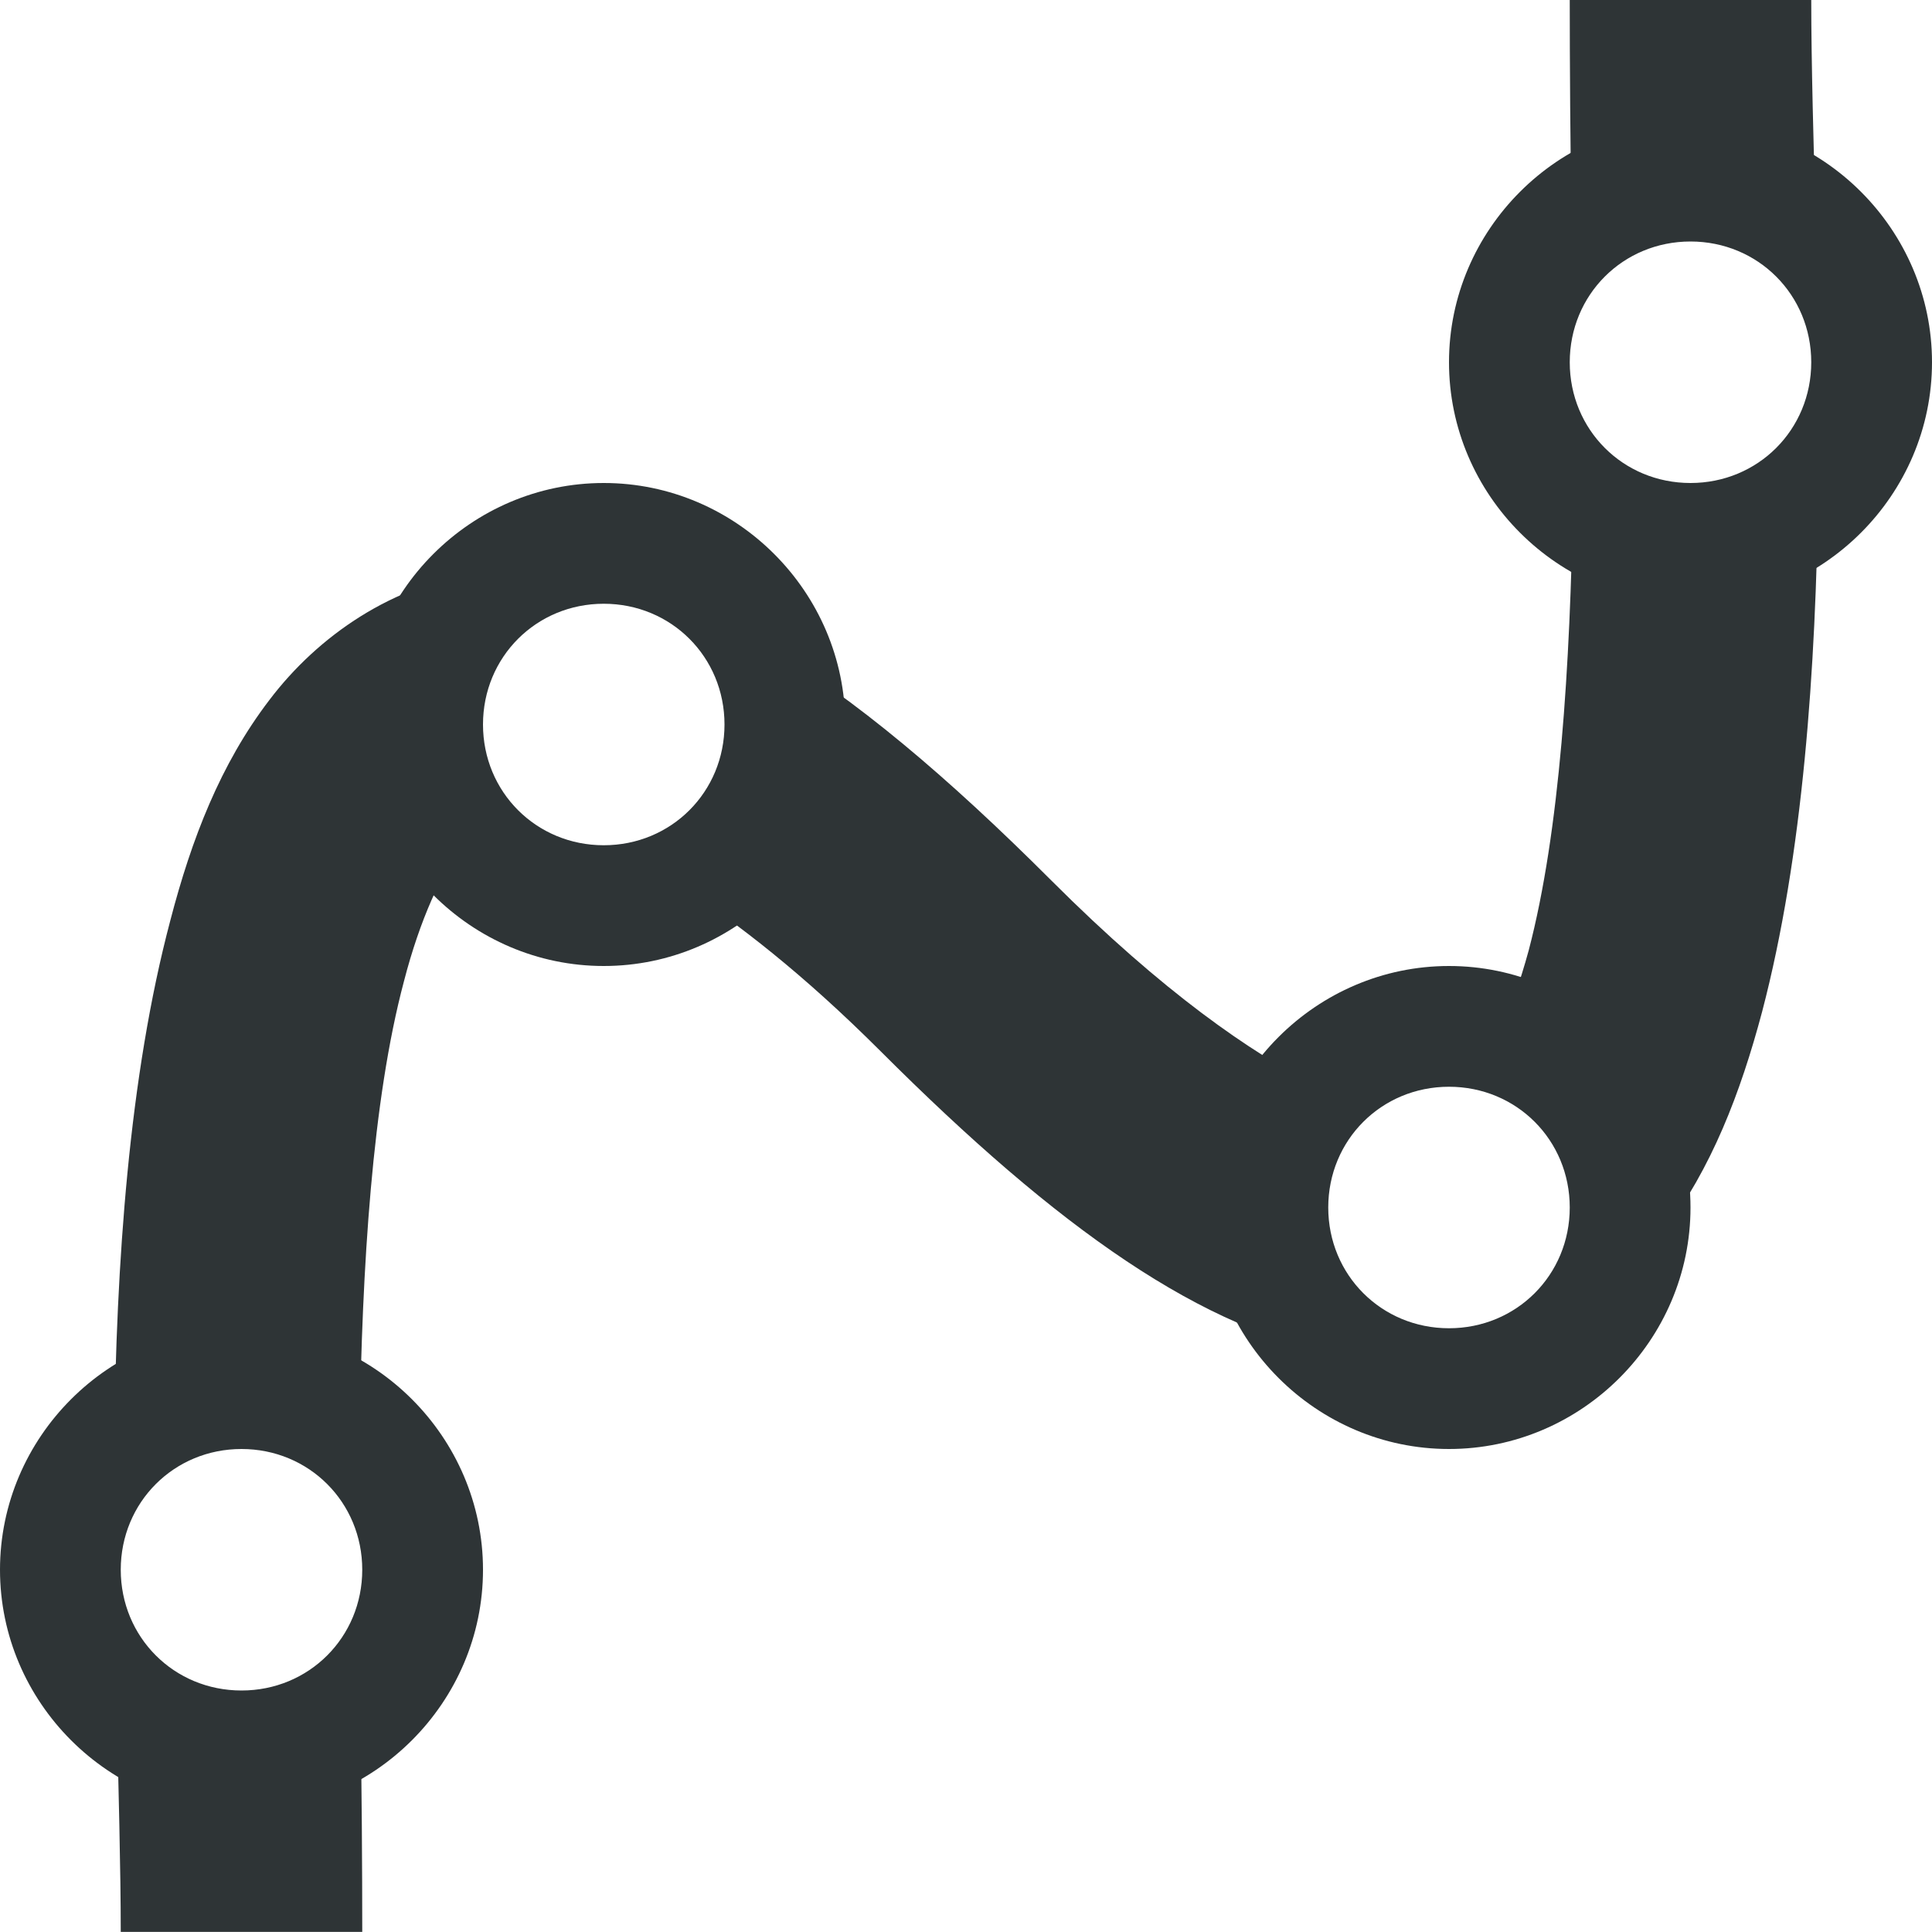
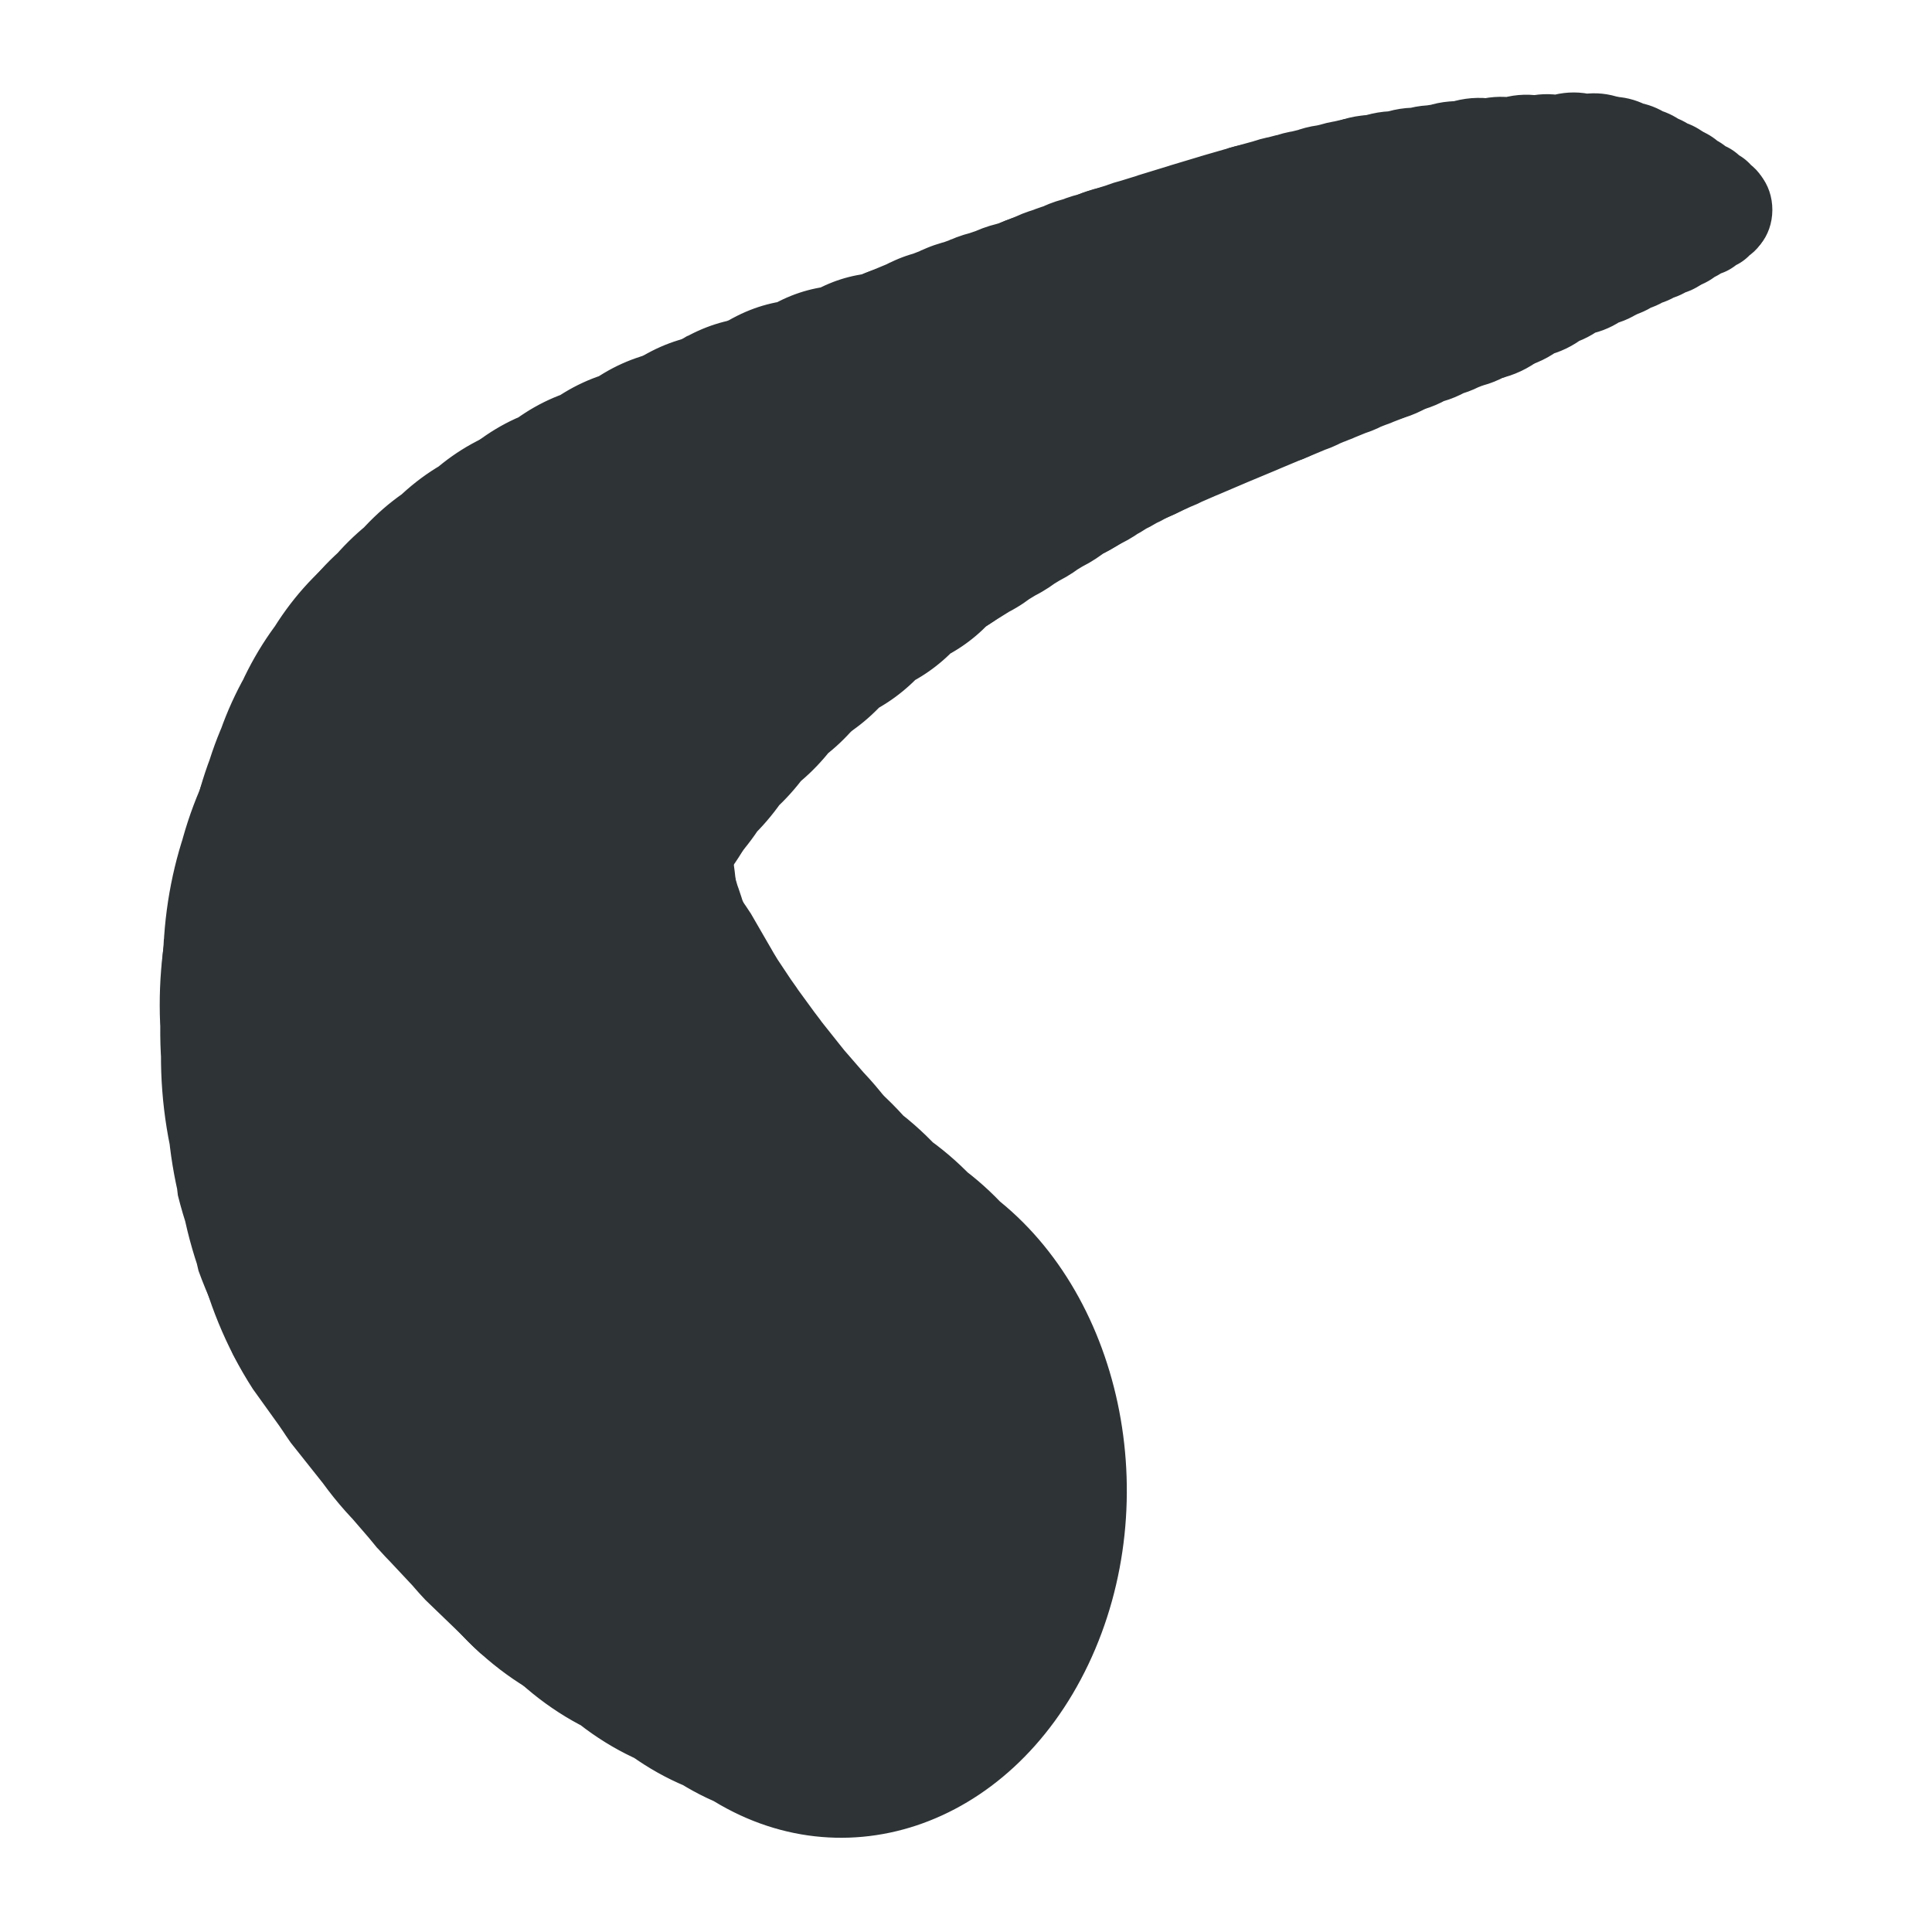
- <svg xmlns="http://www.w3.org/2000/svg" height="16px" viewBox="0 0 16 16" width="16px">
-   <filter id="a" height="100%" width="100%" x="0%" y="0%">
-     <feColorMatrix in="SourceGraphic" type="matrix" values="0 0 0 0 1 0 0 0 0 1 0 0 0 0 1 0 0 0 1 0" />
+ <svg xmlns="http://www.w3.org/2000/svg" height="16px" viewBox="0 0 16 16" width="16px" version="1.1" id="svg173">
+   <defs id="defs177" />
+   <filter id="a" height="1" width="1" x="0" y="0">
+     <feColorMatrix in="SourceGraphic" type="matrix" values="0 0 0 0 1 0 0 0 0 1 0 0 0 0 1 0 0 0 1 0" id="feColorMatrix2" />
  </filter>
  <mask id="b">
-     <g filter="url(#a)">
-       <path d="m 0 0 h 16 v 16 h -16 z" fill-opacity="0.3" />
+     <g filter="url(#a)" id="g7">
+       <path d="m 0 0 h 16 v 16 h -16 z" fill-opacity="0.3" id="path5" />
    </g>
  </mask>
  <clipPath id="c">
-     <path d="m 0 0 h 1024 v 800 h -1024 z" />
+     <path d="m 0 0 h 1024 v 800 h -1024 z" id="path10" />
  </clipPath>
  <mask id="d">
-     <g filter="url(#a)">
-       <path d="m 0 0 h 16 v 16 h -16 z" fill-opacity="0.05" />
+     <g filter="url(#a)" id="g15">
+       <path d="m 0 0 h 16 v 16 h -16 z" fill-opacity="0.05" id="path13" />
    </g>
  </mask>
  <clipPath id="e">
-     <path d="m 0 0 h 1024 v 800 h -1024 z" />
+     <path d="m 0 0 h 1024 v 800 h -1024 z" id="path18" />
  </clipPath>
  <mask id="f">
-     <g filter="url(#a)">
-       <path d="m 0 0 h 16 v 16 h -16 z" fill-opacity="0.05" />
+     <g filter="url(#a)" id="g23">
+       <path d="m 0 0 h 16 v 16 h -16 z" fill-opacity="0.05" id="path21" />
    </g>
  </mask>
  <clipPath id="g">
-     <path d="m 0 0 h 1024 v 800 h -1024 z" />
+     <path d="m 0 0 h 1024 v 800 h -1024 z" id="path26" />
  </clipPath>
  <mask id="h">
-     <g filter="url(#a)">
-       <path d="m 0 0 h 16 v 16 h -16 z" fill-opacity="0.05" />
+     <g filter="url(#a)" id="g31">
+       <path d="m 0 0 h 16 v 16 h -16 z" fill-opacity="0.05" id="path29" />
    </g>
  </mask>
  <clipPath id="i">
-     <path d="m 0 0 h 1024 v 800 h -1024 z" />
+     <path d="m 0 0 h 1024 v 800 h -1024 z" id="path34" />
  </clipPath>
  <mask id="j">
-     <g filter="url(#a)">
-       <path d="m 0 0 h 16 v 16 h -16 z" fill-opacity="0.05" />
+     <g filter="url(#a)" id="g39">
+       <path d="m 0 0 h 16 v 16 h -16 z" fill-opacity="0.05" id="path37" />
    </g>
  </mask>
  <clipPath id="k">
-     <path d="m 0 0 h 1024 v 800 h -1024 z" />
+     <path d="m 0 0 h 1024 v 800 h -1024 z" id="path42" />
  </clipPath>
  <mask id="l">
-     <g filter="url(#a)">
-       <path d="m 0 0 h 16 v 16 h -16 z" fill-opacity="0.05" />
+     <g filter="url(#a)" id="g47">
+       <path d="m 0 0 h 16 v 16 h -16 z" fill-opacity="0.05" id="path45" />
    </g>
  </mask>
  <clipPath id="m">
-     <path d="m 0 0 h 1024 v 800 h -1024 z" />
+     <path d="m 0 0 h 1024 v 800 h -1024 z" id="path50" />
  </clipPath>
  <mask id="n">
-     <g filter="url(#a)">
-       <path d="m 0 0 h 16 v 16 h -16 z" fill-opacity="0.05" />
+     <g filter="url(#a)" id="g55">
+       <path d="m 0 0 h 16 v 16 h -16 z" fill-opacity="0.05" id="path53" />
    </g>
  </mask>
  <clipPath id="o">
-     <path d="m 0 0 h 1024 v 800 h -1024 z" />
+     <path d="m 0 0 h 1024 v 800 h -1024 z" id="path58" />
  </clipPath>
  <mask id="p">
-     <g filter="url(#a)">
-       <path d="m 0 0 h 16 v 16 h -16 z" fill-opacity="0.3" />
+     <g filter="url(#a)" id="g63">
+       <path d="m 0 0 h 16 v 16 h -16 z" fill-opacity="0.3" id="path61" />
    </g>
  </mask>
  <clipPath id="q">
-     <path d="m 0 0 h 1024 v 800 h -1024 z" />
+     <path d="m 0 0 h 1024 v 800 h -1024 z" id="path66" />
  </clipPath>
  <mask id="r">
-     <g filter="url(#a)">
-       <path d="m 0 0 h 16 v 16 h -16 z" fill-opacity="0.5" />
+     <g filter="url(#a)" id="g71">
+       <path d="m 0 0 h 16 v 16 h -16 z" fill-opacity="0.5" id="path69" />
    </g>
  </mask>
  <clipPath id="s">
-     <path d="m 0 0 h 1024 v 800 h -1024 z" />
+     <path d="m 0 0 h 1024 v 800 h -1024 z" id="path74" />
  </clipPath>
  <mask id="t">
-     <g filter="url(#a)">
-       <path d="m 0 0 h 16 v 16 h -16 z" fill-opacity="0.4" />
+     <g filter="url(#a)" id="g79">
+       <path d="m 0 0 h 16 v 16 h -16 z" fill-opacity="0.4" id="path77" />
    </g>
  </mask>
  <clipPath id="u">
-     <path d="m 0 0 h 1024 v 800 h -1024 z" />
+     <path d="m 0 0 h 1024 v 800 h -1024 z" id="path82" />
  </clipPath>
  <mask id="v">
-     <g filter="url(#a)">
-       <path d="m 0 0 h 16 v 16 h -16 z" fill-opacity="0.4" />
+     <g filter="url(#a)" id="g87">
+       <path d="m 0 0 h 16 v 16 h -16 z" fill-opacity="0.4" id="path85" />
    </g>
  </mask>
  <clipPath id="w">
-     <path d="m 0 0 h 1024 v 800 h -1024 z" />
+     <path d="m 0 0 h 1024 v 800 h -1024 z" id="path90" />
  </clipPath>
  <mask id="x">
-     <g filter="url(#a)">
-       <path d="m 0 0 h 16 v 16 h -16 z" fill-opacity="0.5" />
+     <g filter="url(#a)" id="g95">
+       <path d="m 0 0 h 16 v 16 h -16 z" fill-opacity="0.5" id="path93" />
    </g>
  </mask>
  <clipPath id="y">
-     <path d="m 0 0 h 1024 v 800 h -1024 z" />
+     <path d="m 0 0 h 1024 v 800 h -1024 z" id="path98" />
  </clipPath>
  <mask id="z">
-     <g filter="url(#a)">
-       <path d="m 0 0 h 16 v 16 h -16 z" fill-opacity="0.5" />
+     <g filter="url(#a)" id="g103">
+       <path d="m 0 0 h 16 v 16 h -16 z" fill-opacity="0.5" id="path101" />
    </g>
  </mask>
  <clipPath id="A">
-     <path d="m 0 0 h 1024 v 800 h -1024 z" />
+     <path d="m 0 0 h 1024 v 800 h -1024 z" id="path106" />
  </clipPath>
-   <g clip-path="url(#c)" mask="url(#b)" transform="matrix(1 0 0 1 -76 -700)">
-     <path d="m 562.461 212.059 h 10.449 c -1.184 0.492 -1.297 2.461 0 3 h -10.449 z m 0 0" fill="#2e3436" />
+   <g clip-path="url(#c)" mask="url(#b)" transform="matrix(1 0 0 1 -76 -700)" id="g111">
+     <path d="m 562.461 212.059 h 10.449 c -1.184 0.492 -1.297 2.461 0 3 h -10.449 z m 0 0" fill="#2e3436" id="path109" />
  </g>
-   <g clip-path="url(#e)" mask="url(#d)" transform="matrix(1 0 0 1 -76 -700)">
-     <path d="m 16 632 h 1 v 1 h -1 z m 0 0" fill="#2e3436" fill-rule="evenodd" />
+   <g clip-path="url(#e)" mask="url(#d)" transform="matrix(1 0 0 1 -76 -700)" id="g115">
+     <path d="m 16 632 h 1 v 1 h -1 z m 0 0" fill="#2e3436" fill-rule="evenodd" id="path113" />
  </g>
-   <g clip-path="url(#g)" mask="url(#f)" transform="matrix(1 0 0 1 -76 -700)">
-     <path d="m 17 631 h 1 v 1 h -1 z m 0 0" fill="#2e3436" fill-rule="evenodd" />
+   <g clip-path="url(#g)" mask="url(#f)" transform="matrix(1 0 0 1 -76 -700)" id="g119">
+     <path d="m 17 631 h 1 v 1 h -1 z m 0 0" fill="#2e3436" fill-rule="evenodd" id="path117" />
  </g>
-   <g clip-path="url(#i)" mask="url(#h)" transform="matrix(1 0 0 1 -76 -700)">
-     <path d="m 18 634 h 1 v 1 h -1 z m 0 0" fill="#2e3436" fill-rule="evenodd" />
+   <g clip-path="url(#i)" mask="url(#h)" transform="matrix(1 0 0 1 -76 -700)" id="g123">
+     <path d="m 18 634 h 1 v 1 h -1 z m 0 0" fill="#2e3436" fill-rule="evenodd" id="path121" />
  </g>
-   <g clip-path="url(#k)" mask="url(#j)" transform="matrix(1 0 0 1 -76 -700)">
-     <path d="m 16 634 h 1 v 1 h -1 z m 0 0" fill="#2e3436" fill-rule="evenodd" />
+   <g clip-path="url(#k)" mask="url(#j)" transform="matrix(1 0 0 1 -76 -700)" id="g127">
+     <path d="m 16 634 h 1 v 1 h -1 z m 0 0" fill="#2e3436" fill-rule="evenodd" id="path125" />
  </g>
-   <g clip-path="url(#m)" mask="url(#l)" transform="matrix(1 0 0 1 -76 -700)">
-     <path d="m 17 635 h 1 v 1 h -1 z m 0 0" fill="#2e3436" fill-rule="evenodd" />
+   <g clip-path="url(#m)" mask="url(#l)" transform="matrix(1 0 0 1 -76 -700)" id="g131">
+     <path d="m 17 635 h 1 v 1 h -1 z m 0 0" fill="#2e3436" fill-rule="evenodd" id="path129" />
  </g>
-   <g clip-path="url(#o)" mask="url(#n)" transform="matrix(1 0 0 1 -76 -700)">
-     <path d="m 19 635 h 1 v 1 h -1 z m 0 0" fill="#2e3436" fill-rule="evenodd" />
+   <g clip-path="url(#o)" mask="url(#n)" transform="matrix(1 0 0 1 -76 -700)" id="g135">
+     <path d="m 19 635 h 1 v 1 h -1 z m 0 0" fill="#2e3436" fill-rule="evenodd" id="path133" />
  </g>
-   <g clip-path="url(#q)" mask="url(#p)" transform="matrix(1 0 0 1 -76 -700)">
-     <path d="m 136 660 v 7 h 7 v -7 z m 0 0" fill="#2e3436" />
+   <g clip-path="url(#q)" mask="url(#p)" transform="matrix(1 0 0 1 -76 -700)" id="g139">
+     <path d="m 136 660 v 7 h 7 v -7 z m 0 0" fill="#2e3436" id="path137" />
  </g>
-   <g clip-path="url(#s)" mask="url(#r)" transform="matrix(1 0 0 1 -76 -700)">
-     <path d="m 199 642 h 3 v 12 h -3 z m 0 0" fill="#2e3436" />
+   <g clip-path="url(#s)" mask="url(#r)" transform="matrix(1 0 0 1 -76 -700)" id="g143">
+     <path d="m 199 642 h 3 v 12 h -3 z m 0 0" fill="#2e3436" id="path141" />
  </g>
-   <g fill="#2e3436">
-     <path d="m 13 0 c 0 0.496 0.004 1.238 0.016 1.879 c 0.266 -0.234 0.605 -0.379 0.984 -0.379 c 0.402 0 0.766 0.16 1.039 0.422 c -0.02 -0.734 -0.039 -1.402 -0.039 -1.922 z m 2.059 4.066 c -0.273 0.266 -0.645 0.434 -1.059 0.434 c -0.375 0 -0.711 -0.141 -0.973 -0.367 c -0.023 1.383 -0.109 2.754 -0.367 3.738 c -0.074 0.27 -0.156 0.5 -0.242 0.695 c 0.625 0.184 1.082 0.75 1.082 1.434 c 0 0.23 -0.055 0.445 -0.145 0.641 c 0.152 -0.137 0.297 -0.277 0.418 -0.434 c 0.402 -0.531 0.641 -1.156 0.82 -1.828 c 0.34 -1.297 0.445 -2.844 0.465 -4.312 z m -10.859 0.672 c -0.07 0.004 -0.141 -0.004 -0.211 0.004 c -0.73 0.09 -1.355 0.523 -1.758 1.055 c -0.406 0.531 -0.645 1.152 -0.82 1.824 c -0.344 1.297 -0.449 2.844 -0.465 4.316 c 0.27 -0.27 0.641 -0.438 1.055 -0.438 c 0.375 0 0.711 0.141 0.977 0.371 c 0.02 -1.387 0.105 -2.758 0.367 -3.742 c 0.133 -0.516 0.316 -0.906 0.48 -1.121 c 0.016 -0.023 0.023 -0.023 0.039 -0.043 c -0.223 -0.262 -0.363 -0.594 -0.363 -0.965 c 0 -0.531 0.281 -0.996 0.699 -1.262 z m 2.148 0.613 c 0.094 0.195 0.152 0.414 0.152 0.648 c 0 0.594 -0.348 1.102 -0.848 1.348 c 0.461 0.305 0.992 0.711 1.641 1.359 c 1.469 1.469 2.676 2.324 3.848 2.52 c -0.387 -0.27 -0.641 -0.719 -0.641 -1.227 c 0 -0.391 0.152 -0.742 0.398 -1.008 c -0.535 -0.273 -1.258 -0.766 -2.191 -1.699 c -0.863 -0.863 -1.633 -1.512 -2.359 -1.941 z m -5.383 8.73 c 0.016 0.73 0.035 1.398 0.035 1.918 h 2 c 0 -0.496 -0.004 -1.238 -0.016 -1.875 c -0.266 0.23 -0.605 0.375 -0.984 0.375 c -0.402 0 -0.766 -0.16 -1.035 -0.418 z m 0 0" />
-     <path d="m 2 11 c -1.098 0 -2 0.902 -2 2 s 0.902 2 2 2 s 2 -0.902 2 -2 s -0.902 -2 -2 -2 z m 0 1 c 0.559 0 1 0.441 1 1 s -0.441 1 -1 1 s -1 -0.441 -1 -1 s 0.441 -1 1 -1 z m 0 0" />
-     <path d="m 14 1 c -1.098 0 -2 0.902 -2 2 s 0.902 2 2 2 s 2 -0.902 2 -2 s -0.902 -2 -2 -2 z m 0 1 c 0.559 0 1 0.441 1 1 s -0.441 1 -1 1 s -1 -0.441 -1 -1 s 0.441 -1 1 -1 z m 0 0" />
-     <path d="m 5 4 c -1.098 0 -2 0.902 -2 2 s 0.902 2 2 2 s 2 -0.902 2 -2 s -0.902 -2 -2 -2 z m 0 1 c 0.559 0 1 0.441 1 1 s -0.441 1 -1 1 s -1 -0.441 -1 -1 s 0.441 -1 1 -1 z m 0 0" />
-     <path d="m 12 8 c -1.098 0 -2 0.902 -2 2 s 0.902 2 2 2 s 2 -0.902 2 -2 s -0.902 -2 -2 -2 z m 0 1 c 0.559 0 1 0.441 1 1 s -0.441 1 -1 1 s -1 -0.441 -1 -1 s 0.441 -1 1 -1 z m 0 0" />
+   <g clip-path="url(#u)" mask="url(#t)" transform="matrix(1 0 0 1 -76 -700)" id="g159">
+     <path d="m 209.5 144.16 c 0.277 0 0.5 0.223 0.5 0.5 v 1 c 0 0.277 -0.223 0.5 -0.5 0.5 s -0.5 -0.223 -0.5 -0.5 v -1 c 0 -0.277 0.223 -0.5 0.5 -0.5 z m 0 0" fill="#2e3436" id="path157" />
  </g>
-   <g clip-path="url(#u)" mask="url(#t)" transform="matrix(1 0 0 1 -76 -700)">
-     <path d="m 209.5 144.16 c 0.277 0 0.5 0.223 0.5 0.5 v 1 c 0 0.277 -0.223 0.5 -0.5 0.5 s -0.5 -0.223 -0.5 -0.5 v -1 c 0 -0.277 0.223 -0.5 0.5 -0.5 z m 0 0" fill="#2e3436" />
+   <g clip-path="url(#w)" mask="url(#v)" transform="matrix(1 0 0 1 -76 -700)" id="g163">
+     <path d="m 206.5 144.16 c 0.277 0 0.5 0.223 0.5 0.5 v 1 c 0 0.277 -0.223 0.5 -0.5 0.5 s -0.5 -0.223 -0.5 -0.5 v -1 c 0 -0.277 0.223 -0.5 0.5 -0.5 z m 0 0" fill="#2e3436" id="path161" />
  </g>
-   <g clip-path="url(#w)" mask="url(#v)" transform="matrix(1 0 0 1 -76 -700)">
-     <path d="m 206.5 144.16 c 0.277 0 0.5 0.223 0.5 0.5 v 1 c 0 0.277 -0.223 0.5 -0.5 0.5 s -0.5 -0.223 -0.5 -0.5 v -1 c 0 -0.277 0.223 -0.5 0.5 -0.5 z m 0 0" fill="#2e3436" />
+   <g clip-path="url(#y)" mask="url(#x)" transform="matrix(1 0 0 1 -76 -700)" id="g167">
+     <path d="m 229.5 143.16 c -0.547 0 -1 0.457 -1 1 c 0 0.547 0.453 1 1 1 s 1 -0.453 1 -1 c 0 -0.543 -0.453 -1 -1 -1 z m 0 0" fill="#2e3436" id="path165" />
  </g>
-   <g clip-path="url(#y)" mask="url(#x)" transform="matrix(1 0 0 1 -76 -700)">
-     <path d="m 229.5 143.16 c -0.547 0 -1 0.457 -1 1 c 0 0.547 0.453 1 1 1 s 1 -0.453 1 -1 c 0 -0.543 -0.453 -1 -1 -1 z m 0 0" fill="#2e3436" />
+   <g clip-path="url(#A)" mask="url(#z)" transform="matrix(1 0 0 1 -76 -700)" id="g171">
+     <path d="m 226.453 143.16 c -0.52 0 -0.953 0.434 -0.953 0.953 v 0.094 c 0 0.52 0.434 0.953 0.953 0.953 h 0.094 c 0.52 0 0.953 -0.434 0.953 -0.953 v -0.094 c 0 -0.52 -0.434 -0.953 -0.953 -0.953 z m 0 0" fill="#2e3436" id="path169" />
  </g>
-   <g clip-path="url(#A)" mask="url(#z)" transform="matrix(1 0 0 1 -76 -700)">
-     <path d="m 226.453 143.16 c -0.52 0 -0.953 0.434 -0.953 0.953 v 0.094 c 0 0.52 0.434 0.953 0.953 0.953 h 0.094 c 0.52 0 0.953 -0.434 0.953 -0.953 v -0.094 c 0 -0.52 -0.434 -0.953 -0.953 -0.953 z m 0 0" fill="#2e3436" />
+   <g id="g6159">
+     <path d="m 14.339,1.485 -0.008,-0.037 a 0.287,0.236 90 0 0 0.082,0.566 v 0 l -0.003,-0.038 a 0.25,0.205 90 0 0 -0.071,-0.492 v 0 m -0.161,0.409 -0.025,0.023 a 0.325,0.267 90 0 0 0.44,-0.369 v 0 l -0.026,0.02 a 0.287,0.236 90 0 0 -0.389,0.326 v 0 m 0.112,-0.47 -0.015,-0.034 a 0.363,0.298 90 0 0 0.186,0.689 v 0 l -0.005,-0.038 A 0.325,0.267 90 0 0 14.289,1.425 v 0 m 0.063,-0.052 -0.021,-0.036 a 0.4,0.329 90 0 0 0.035,0.8 v 0 l 0.018,-0.039 a 0.363,0.298 90 0 0 -0.032,-0.724 v 0 m -0.002,-0.037 -0.043,-0.038 a 0.438,0.36 90 0 0 -0.003,0.876 v 0 l 0.043,-0.037 a 0.4,0.329 90 0 0 0.003,-0.801 v 0" fill="rgb(000,000,000,1.000)" stroke="none" id="path6122" style="fill:#2e3436;fill-opacity:1;stroke-width:0.324" />
+     <path d="m 14.317,1.298 -0.07,-0.061 a 0.496,0.408 90 0 0 -0.024,0.992 v 0 l 0.073,-0.055 a 0.438,0.36 90 0 0 0.022,-0.876 v 0 m -0.067,-0.06 -0.093,-0.062 a 0.554,0.455 90 0 0 -0.035,1.107 v 0 l 0.097,-0.053 a 0.496,0.408 90 0 0 0.032,-0.991 v 0 m -0.094,-0.062 -0.108,-0.063 a 0.612,0.503 90 0 0 -0.037,1.223 v 0 l 0.111,-0.053 a 0.554,0.455 90 0 0 0.033,-1.107 v 0 M 14.044,1.112 13.929,1.051 a 0.67,0.55 90 0 0 -0.03,1.339 v 0 l 0.117,-0.054 a 0.612,0.503 90 0 0 0.028,-1.223 v 0 M 13.92,1.05 13.806,0.991 a 0.728,0.598 90 0 0 -0.013,1.456 v 0 l 0.115,-0.056 a 0.67,0.55 90 0 0 0.012,-1.34 v 0" fill="rgb(000,000,000,1.000)" stroke="none" id="path6119" style="fill:#2e3436;fill-opacity:1;stroke-width:0.324" />
+     <path d="m 13.809,0.991 -0.108,-0.05 a 0.775,0.637 90 0 0 -0.021,1.551 v 0 L 13.79,2.447 A 0.728,0.598 90 0 0 13.809,0.991 v 0 m -0.1,-0.049 -0.107,-0.051 a 0.823,0.676 90 0 0 -0.038,1.645 v 0 l 0.109,-0.044 a 0.775,0.637 90 0 0 0.036,-1.55 v 0 M 13.587,0.89 13.474,0.842 a 0.87,0.715 90 0 0 -0.007,1.741 v 0 l 0.114,-0.047 a 0.823,0.676 90 0 0 0.007,-1.646 v 0 m -0.149,-0.047 -0.127,-0.041 a 0.918,0.754 90 0 0 0.067,1.834 v 0 l 0.124,-0.054 a 0.87,0.715 90 0 0 -0.063,-1.739 v 0 m -0.174,-0.036 -0.148,-0.028 a 0.965,0.793 90 0 0 0.169,1.92 v 0 l 0.14,-0.066 A 0.918,0.754 90 0 0 13.264,0.806 v 0" fill="rgb(000,000,000,1.000)" stroke="none" id="path6116" style="fill:#2e3436;fill-opacity:1;stroke-width:0.324" />
+     <path d="m 13.07,0.786 -0.175,-0.006 A 1.006,0.827 90 0 0 13.168,2.765 v 0 l 0.164,-0.075 A 0.965,0.793 90 0 0 13.07,0.786 v 0 m -0.203,1.8524e-4 -0.197,0.007 A 1.048,0.861 90 0 0 13.012,2.846 v 0 L 13.196,2.759 A 1.006,0.827 90 0 0 12.867,0.786 v 0 m -0.212,0.011 -0.209,0.014 a 1.089,0.895 90 0 0 0.387,2.126 v 0 L 13.027,2.842 A 1.048,0.861 90 0 0 12.655,0.797 v 0 m -0.214,0.016 -0.209,0.016 a 1.13,0.929 90 0 0 0.413,2.203 v 0 l 0.194,-0.096 A 1.089,0.895 90 0 0 12.44,0.812 v 0 m -0.206,0.015 -0.199,0.012 a 1.171,0.962 90 0 0 0.422,2.286 v 0 L 12.642,3.032 A 1.13,0.929 90 0 0 12.235,0.827 v 0" fill="rgb(000,000,000,1.000)" stroke="none" id="path6113" style="fill:#2e3436;fill-opacity:1;stroke-width:0.324" />
+     <path d="m 12.041,0.838 -0.183,0.028 a 1.191,0.979 90 0 0 0.419,2.328 v 0 l 0.176,-0.068 A 1.171,0.962 90 0 0 12.041,0.838 v 0 m -0.185,0.029 -0.178,0.027 a 1.212,0.996 90 0 0 0.429,2.366 v 0 l 0.171,-0.067 A 1.191,0.979 90 0 0 11.856,0.866 v 0 m -0.183,0.028 -0.176,0.028 a 1.232,1.012 90 0 0 0.445,2.404 v 0 l 0.169,-0.067 A 1.212,0.996 90 0 0 11.673,0.895 v 0 M 11.491,0.924 11.315,0.953 a 1.252,1.029 90 0 0 0.467,2.439 v 0 L 11.95,3.324 A 1.232,1.012 90 0 0 11.491,0.924 v 0 m -0.185,0.032 -0.178,0.032 a 1.272,1.046 90 0 0 0.493,2.473 v 0 L 11.79,3.39 A 1.252,1.029 90 0 0 11.306,0.956 v 0" fill="rgb(000,000,000,1.000)" stroke="none" id="path6110" style="fill:#2e3436;fill-opacity:1;stroke-width:0.324" />
+     <path d="m 11.119,0.99 -0.175,0.04 a 1.286,1.057 90 0 0 0.514,2.495 v 0 l 0.17,-0.066 A 1.272,1.046 90 0 0 11.119,0.99 v 0 m -0.182,0.042 -0.172,0.04 a 1.3,1.068 90 0 0 0.534,2.517 v 0 L 11.465,3.522 A 1.286,1.057 90 0 0 10.936,1.032 v 0 m -0.18,0.043 -0.175,0.043 a 1.313,1.079 90 0 0 0.556,2.538 v 0 l 0.169,-0.069 A 1.3,1.068 90 0 0 10.756,1.074 v 0 m -0.183,0.045 -0.184,0.048 a 1.327,1.09 90 0 0 0.578,2.559 v 0 L 11.145,3.652 A 1.313,1.079 90 0 0 10.573,1.12 v 0 m -0.192,0.05 -0.2,0.055 a 1.341,1.102 90 0 0 0.6,2.58 v 0 l 0.194,-0.081 A 1.327,1.09 90 0 0 10.381,1.17 v 0" fill="rgb(000,000,000,1.000)" stroke="none" id="path6107" style="fill:#2e3436;fill-opacity:1;stroke-width:0.324" />
+     <path d="m 10.175,1.227 -0.229,0.066 a 1.355,1.113 90 0 0 0.619,2.602 v 0 l 0.222,-0.093 A 1.341,1.102 90 0 0 10.175,1.227 v 0 M 9.941,1.295 9.688,1.371 A 1.369,1.125 90 0 0 10.324,3.996 v 0 L 10.571,3.893 A 1.355,1.113 90 0 0 9.941,1.295 v 0 M 9.683,1.373 9.425,1.452 A 1.383,1.136 90 0 0 10.078,4.101 v 0 L 10.329,3.994 A 1.369,1.125 90 0 0 9.683,1.373 v 0 M 9.418,1.455 9.176,1.53 a 1.396,1.147 90 0 0 0.673,2.67 v 0 L 10.084,4.098 A 1.383,1.136 90 0 0 9.418,1.455 v 0 M 9.166,1.534 8.96,1.599 a 1.41,1.159 90 0 0 0.7,2.689 v 0 L 9.859,4.197 A 1.396,1.147 90 0 0 9.166,1.534 v 0" fill="rgb(000,000,000,1.000)" stroke="none" id="path6104" style="fill:#2e3436;fill-opacity:1;stroke-width:0.324" />
+     <path d="M 8.945,1.605 8.793,1.655 A 1.421,1.168 90 0 0 9.528,4.353 v 0 L 9.675,4.282 A 1.41,1.159 90 0 0 8.945,1.605 v 0 m -0.174,0.059 -0.113,0.037 a 1.432,1.177 90 0 0 0.785,2.7 v 0 L 9.55,4.344 A 1.421,1.168 90 0 0 8.771,1.664 v 0 m -0.14,0.049 -0.099,0.034 A 1.443,1.186 90 0 0 9.378,4.444 v 0 L 9.47,4.389 A 1.432,1.177 90 0 0 8.631,1.713 v 0 m -0.114,0.041 -0.111,0.042 a 1.454,1.195 90 0 0 0.881,2.702 v 0 L 9.392,4.437 A 1.443,1.186 90 0 0 8.518,1.755 v 0 M 8.409,1.795 8.261,1.855 A 1.465,1.203 90 0 0 9.145,4.579 v 0 L 9.286,4.5 A 1.454,1.195 90 0 0 8.409,1.795 v 0" fill="rgb(000,000,000,1.000)" stroke="none" id="path6101" style="fill:#2e3436;fill-opacity:1;stroke-width:0.324" />
+     <path d="m 8.269,1.851 -0.19,0.063 a 1.49,1.224 90 0 0 0.884,2.778 v 0 L 9.138,4.583 A 1.465,1.203 90 0 0 8.269,1.851 v 0 M 8.079,1.914 7.868,1.986 a 1.515,1.245 90 0 0 0.899,2.825 v 0 L 8.963,4.692 A 1.49,1.224 90 0 0 8.079,1.914 v 0 M 7.861,1.99 7.63,2.073 a 1.54,1.265 90 0 0 0.929,2.865 v 0 L 8.774,4.808 A 1.515,1.245 90 0 0 7.861,1.99 v 0 M 7.617,2.08 7.367,2.176 a 1.565,1.286 90 0 0 0.971,2.899 v 0 L 8.572,4.932 A 1.54,1.265 90 0 0 7.617,2.08 v 0 M 7.349,2.186 7.082,2.297 a 1.59,1.307 90 0 0 1.023,2.926 v 0 L 8.357,5.066 A 1.565,1.286 90 0 0 7.349,2.186 v 0" fill="rgb(000,000,000,1.000)" stroke="none" id="path6098" style="fill:#2e3436;fill-opacity:1;stroke-width:0.324" />
+     <path d="M 7.077,2.3 6.769,2.394 A 1.651,1.357 90 0 0 7.843,5.427 v 0 L 8.111,5.22 A 1.59,1.307 90 0 0 7.077,2.3 v 0 m -0.308,0.095 -0.336,0.11 a 1.712,1.407 90 0 0 1.115,3.145 v 0 L 7.843,5.427 A 1.651,1.357 90 0 0 6.768,2.395 v 0 M 6.417,2.513 6.067,2.635 A 1.773,1.457 90 0 0 7.252,5.876 v 0 L 7.562,5.641 A 1.712,1.407 90 0 0 6.417,2.513 v 0 M 6.037,2.652 5.689,2.784 a 1.835,1.507 90 0 0 1.288,3.318 v 0 L 7.282,5.859 A 1.773,1.457 90 0 0 6.037,2.652 v 0 M 5.64,2.814 5.309,2.954 a 1.896,1.558 90 0 0 1.433,3.367 v 0 L 7.026,6.072 A 1.835,1.507 90 0 0 5.64,2.814 v 0" fill="rgb(000,000,000,1.000)" stroke="none" id="path6095" style="fill:#2e3436;fill-opacity:1;stroke-width:0.324" />
+     <path d="M 5.257,2.989 4.933,3.133 a 1.965,1.615 90 0 0 1.594,3.417 v 0 L 6.795,6.286 A 1.896,1.558 90 0 0 5.257,2.989 v 0 M 4.894,3.16 4.571,3.317 a 2.034,1.671 90 0 0 1.731,3.48 v 0 L 6.566,6.522 A 1.965,1.615 90 0 0 4.894,3.16 v 0 M 4.527,3.351 4.214,3.515 a 2.103,1.728 90 0 0 1.88,3.53 v 0 L 6.345,6.764 A 2.034,1.671 90 0 0 4.527,3.351 v 0 M 4.161,3.559 3.868,3.725 a 2.172,1.785 90 0 0 2.052,3.555 v 0 L 6.148,7.001 A 2.103,1.728 90 0 0 4.161,3.559 v 0 M 3.798,3.788 3.535,3.95 a 2.241,1.842 90 0 0 2.263,3.537 v 0 L 5.991,7.216 A 2.172,1.785 90 0 0 3.798,3.788 v 0" fill="rgb(000,000,000,1.000)" stroke="none" id="path6092" style="fill:#2e3436;fill-opacity:1;stroke-width:0.324" />
+     <path d="m 3.441,4.045 -0.229,0.165 a 2.304,1.893 90 0 0 2.519,3.44 v 0 l 0.161,-0.258 A 2.241,1.842 90 0 0 3.441,4.045 v 0 M 3.114,4.323 2.909,4.491 a 2.366,1.944 90 0 0 2.787,3.301 v 0 L 5.828,7.537 A 2.304,1.893 90 0 0 3.114,4.323 v 0 M 2.815,4.617 2.632,4.785 a 2.429,1.996 90 0 0 3.053,3.129 v 0 L 5.789,7.666 A 2.366,1.944 90 0 0 2.815,4.617 v 0 M 2.542,4.924 2.38,5.09 A 2.491,2.047 90 0 0 5.695,8.013 v 0 L 5.774,7.775 A 2.429,1.996 90 0 0 2.542,4.924 v 0 M 2.295,5.244 2.154,5.404 a 2.554,2.098 90 0 0 3.572,2.68 v 0 l 0.054,-0.226 A 2.491,2.047 90 0 0 2.295,5.244 v 0" fill="rgb(000,000,000,1.000)" stroke="none" id="path6089" style="fill:#2e3436;fill-opacity:1;stroke-width:0.324" />
+     <path d="M 2.028,5.692 1.92,5.853 a 2.607,2.142 90 0 0 3.904,2.15 v 0 L 5.852,7.797 A 2.554,2.098 90 0 0 2.028,5.692 v 0 m -0.229,0.576 -0.08,0.162 a 2.661,2.186 90 0 0 4.23,1.347 v 0 l -0.005,-0.189 a 2.607,2.142 90 0 0 -4.145,-1.32 v 0 M 1.666,6.76 1.604,6.923 A 2.714,2.23 90 0 0 6.027,7.623 v 0 L 6.002,7.447 A 2.661,2.186 90 0 0 1.666,6.76 v 0 M 1.591,7.088 1.538,7.248 a 2.767,2.274 90 0 0 4.537,0.377 v 0 L 6.041,7.458 A 2.714,2.23 90 0 0 1.591,7.088 v 0 m -0.05,0.116 -0.055,0.155 a 2.821,2.318 90 0 0 4.619,0.474 v 0 L 6.073,7.669 A 2.767,2.274 90 0 0 1.541,7.204 v 0" fill="rgb(000,000,000,1.000)" stroke="none" id="path6086" style="fill:#2e3436;fill-opacity:1;stroke-width:0.324" />
+     <path d="M 1.501,7.202 1.455,7.343 A 2.856,2.347 90 0 0 6.102,8.142 v 0 L 6.091,7.991 A 2.821,2.318 90 0 0 1.501,7.202 v 0 m -0.044,0.131 -0.044,0.126 a 2.891,2.375 90 0 0 4.701,0.829 v 0 L 6.101,8.152 A 2.856,2.347 90 0 0 1.456,7.332 v 0 m -0.062,0.319 -0.037,0.128 a 2.926,2.404 90 0 0 4.794,0.449 v 0 L 6.131,8.095 A 2.891,2.375 90 0 0 1.395,7.651 v 0 M 1.353,8.128 1.329,8.275 A 2.96,2.433 90 0 0 6.19,8.025 v 0 L 6.157,7.881 A 2.926,2.404 90 0 0 1.353,8.128 v 0 m 0.009,0.519 -0.004,0.18 a 2.995,2.461 90 0 0 4.853,-1.005 v 0 L 6.158,7.653 A 2.96,2.433 90 0 0 1.362,8.646 v 0" fill="rgb(000,000,000,1.000)" stroke="none" id="path6083" style="fill:#2e3436;fill-opacity:1;stroke-width:0.324" />
+     <path d="m 1.374,8.929 0.003,0.212 a 3.034,2.493 90 0 0 4.884,-1.226 v 0 L 6.195,7.719 A 2.995,2.461 90 0 0 1.374,8.929 v 0 M 1.385,9.184 1.394,9.416 A 3.073,2.525 90 0 0 6.325,8.087 v 0 L 6.252,7.872 A 3.034,2.493 90 0 0 1.384,9.184 v 0 m 0.059,0.461 0.03,0.254 A 3.112,2.557 90 0 0 6.366,8.089 v 0 L 6.275,7.858 A 3.073,2.525 90 0 0 1.443,9.646 v 0 m 0.136,0.601 0.065,0.277 a 3.15,2.589 90 0 0 4.74,-2.536 v 0 L 6.26,7.742 A 3.112,2.557 90 0 0 1.579,10.246 v 0 m 0.233,0.665 0.115,0.3 A 3.189,2.621 90 0 0 6.385,7.859 v 0 L 6.216,7.6 A 3.15,2.589 90 0 0 1.812,10.912 v 0" fill="rgb(000,000,000,1.000)" stroke="none" id="path6080" style="fill:#2e3436;fill-opacity:1;stroke-width:0.324" />
+     <path d="m 2.094,11.503 0.216,0.301 A 3.169,2.604 90 0 0 6.408,7.894 v 0 L 6.219,7.567 A 3.189,2.621 90 0 0 2.094,11.503 v 0 m 0.314,0.445 0.266,0.335 A 3.148,2.587 90 0 0 6.55,8.112 v 0 L 6.309,7.75 A 3.169,2.604 90 0 0 2.408,11.948 v 0 m 0.344,0.437 0.298,0.345 A 3.127,2.57 90 0 0 6.745,8.383 v 0 L 6.472,8.009 a 3.148,2.587 90 0 0 -3.719,4.376 v 0 m 0.373,0.436 0.31,0.331 A 3.107,2.553 90 0 0 6.956,8.653 v 0 L 6.669,8.292 A 3.127,2.57 90 0 0 3.125,12.821 v 0 m 0.398,0.429 0.304,0.293 A 3.086,2.536 90 0 0 7.15,8.88 v 0 L 6.868,8.555 A 3.107,2.553 90 0 0 3.523,13.25 v 0" fill="rgb(000,000,000,1.000)" stroke="none" id="path6077" style="fill:#2e3436;fill-opacity:1;stroke-width:0.324" />
+     <path d="M 3.977,13.69 4.305,13.934 A 3.044,2.501 90 0 0 7.287,9.045 v 0 L 7,8.733 A 3.086,2.536 90 0 0 3.977,13.69 v 0 m 0.464,0.359 0.353,0.227 A 3.002,2.467 90 0 0 7.466,9.227 v 0 L 7.15,8.93 A 3.044,2.501 90 0 0 4.442,14.049 v 0 m 0.434,0.288 0.349,0.202 A 2.96,2.433 90 0 0 7.699,9.441 v 0 L 7.385,9.166 A 3.002,2.467 90 0 0 4.876,14.336 v 0 m 0.385,0.227 0.314,0.169 A 2.919,2.398 90 0 0 7.944,9.657 v 0 L 7.663,9.415 A 2.96,2.433 90 0 0 5.26,14.564 v 0 m 0.296,0.156 0.25,0.128 A 2.877,2.364 90 0 0 8.178,9.871 v 0 L 7.962,9.67 A 2.919,2.398 90 0 0 5.556,14.72 v 0" fill="rgb(000,000,000,1.000)" stroke="none" id="path6074" style="fill:#2e3436;fill-opacity:1;stroke-width:0.324" />
  </g>
</svg>
